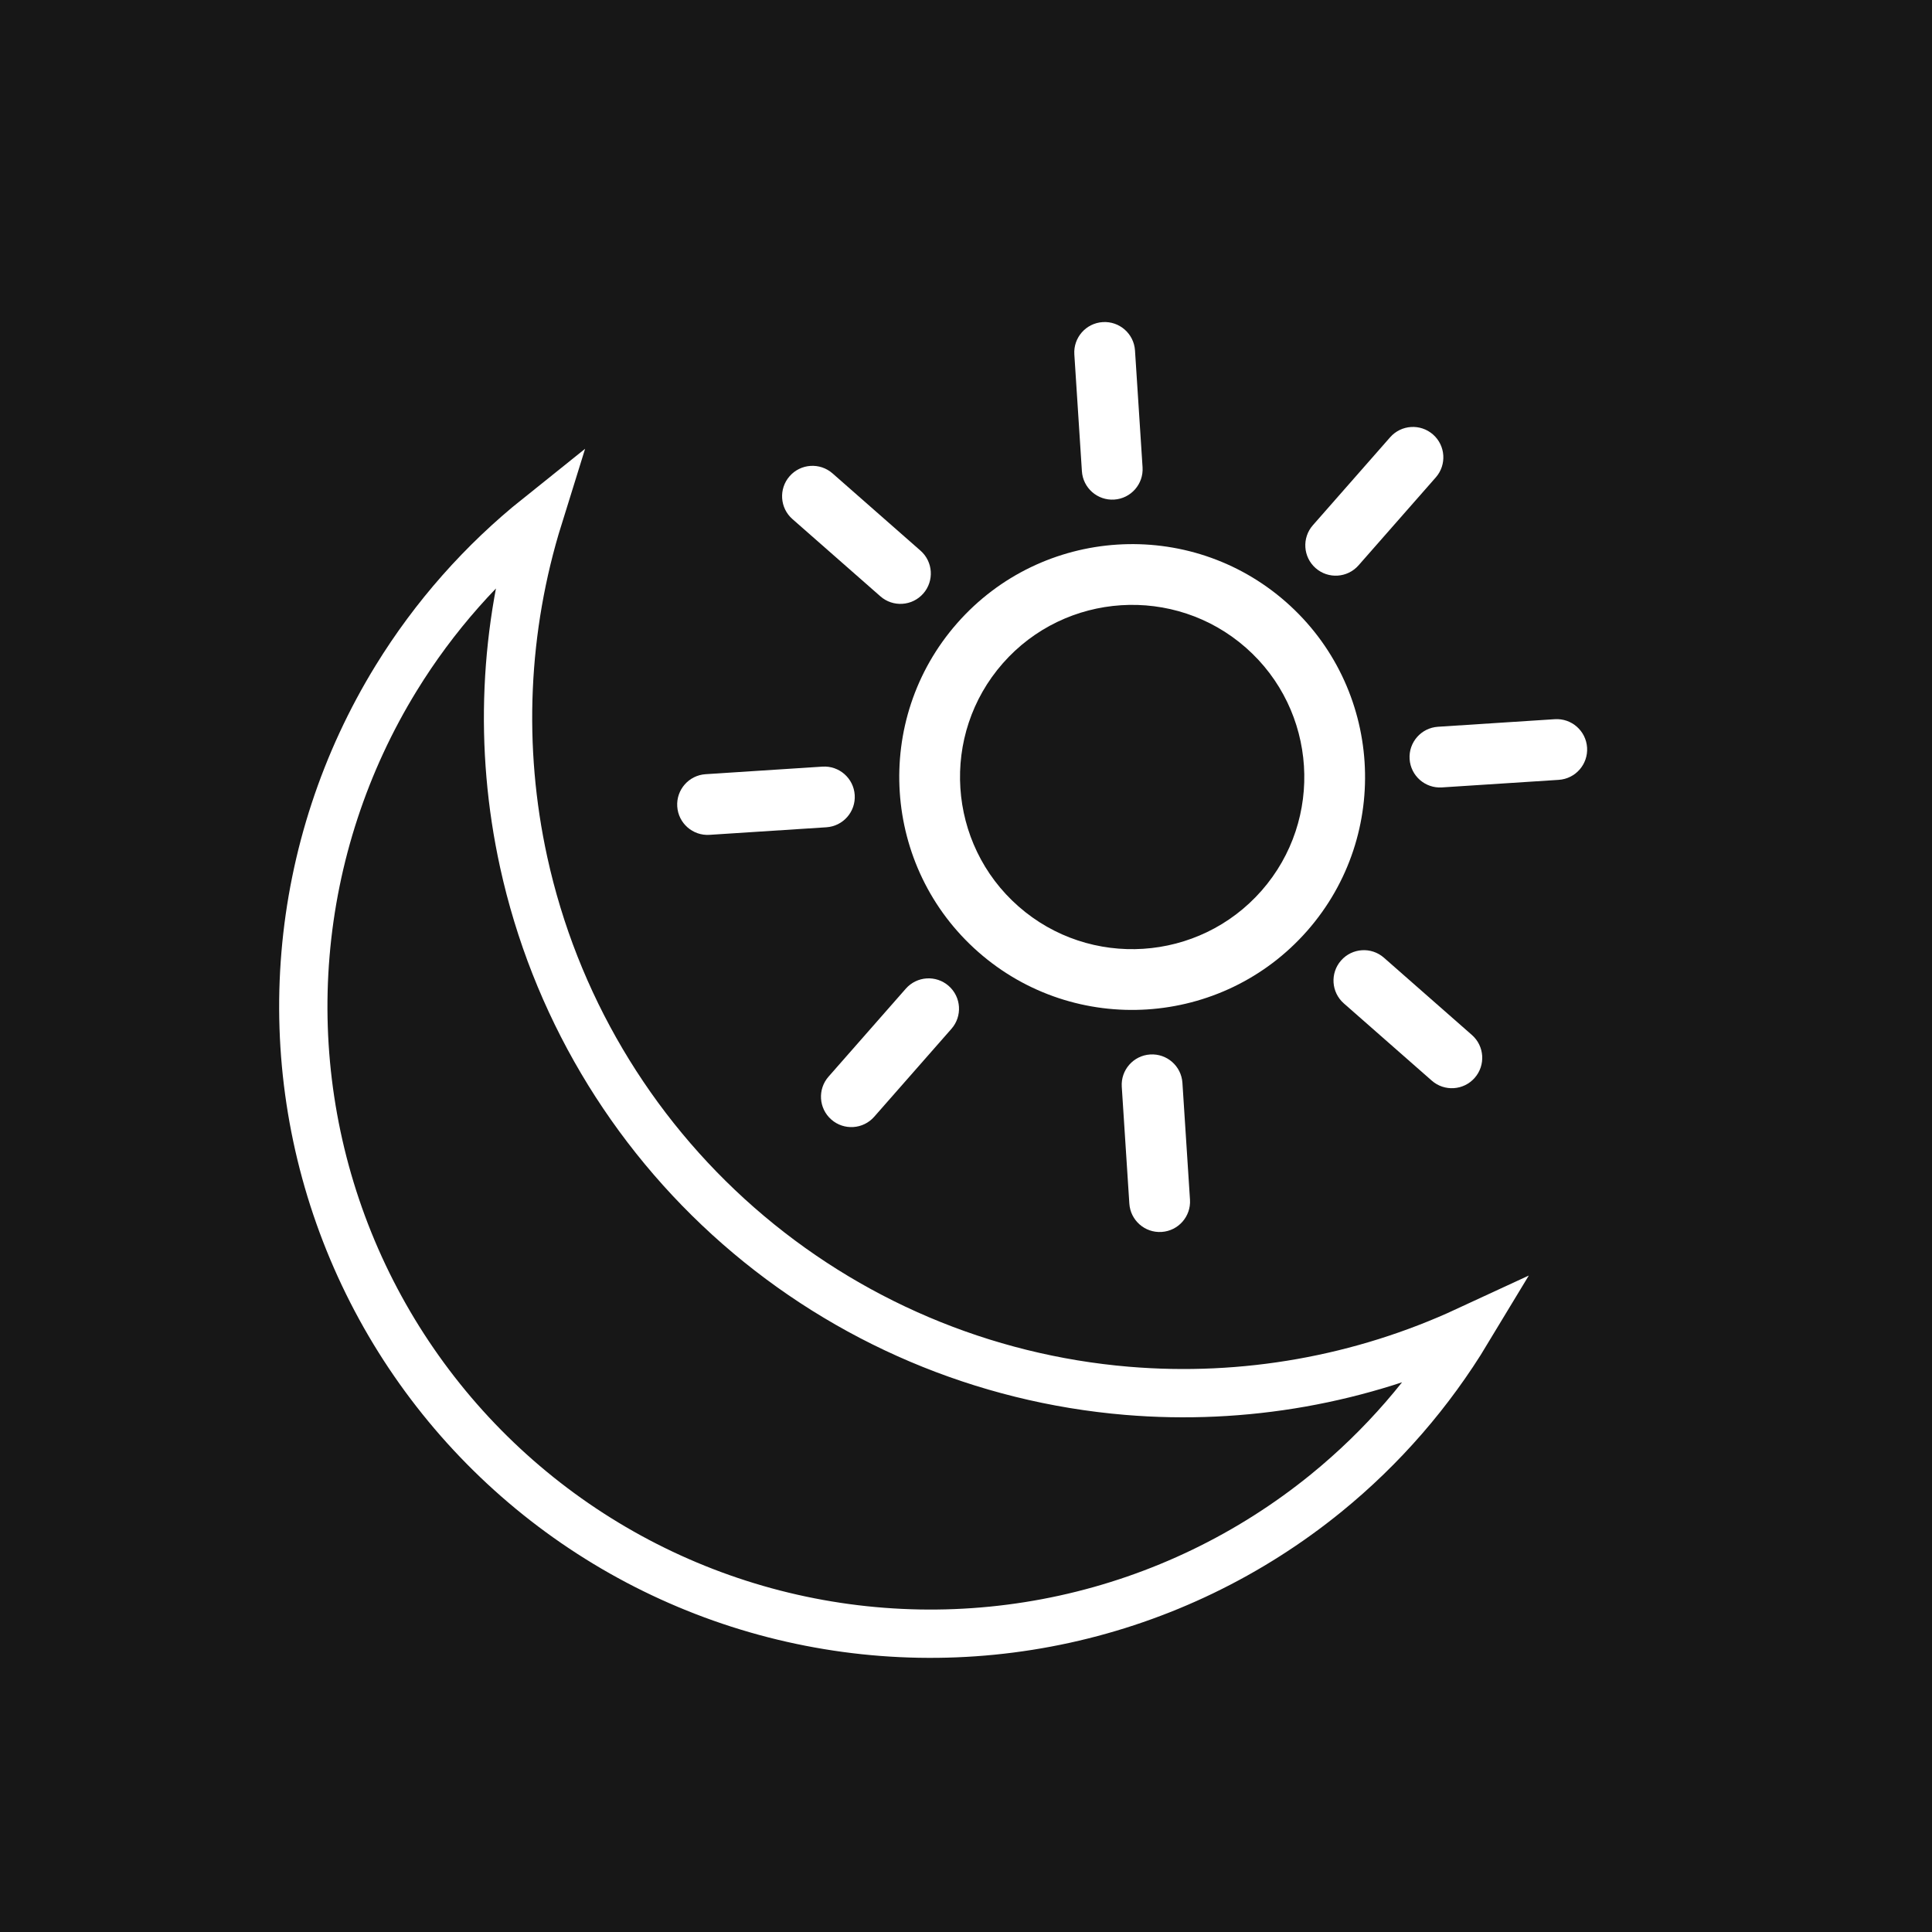
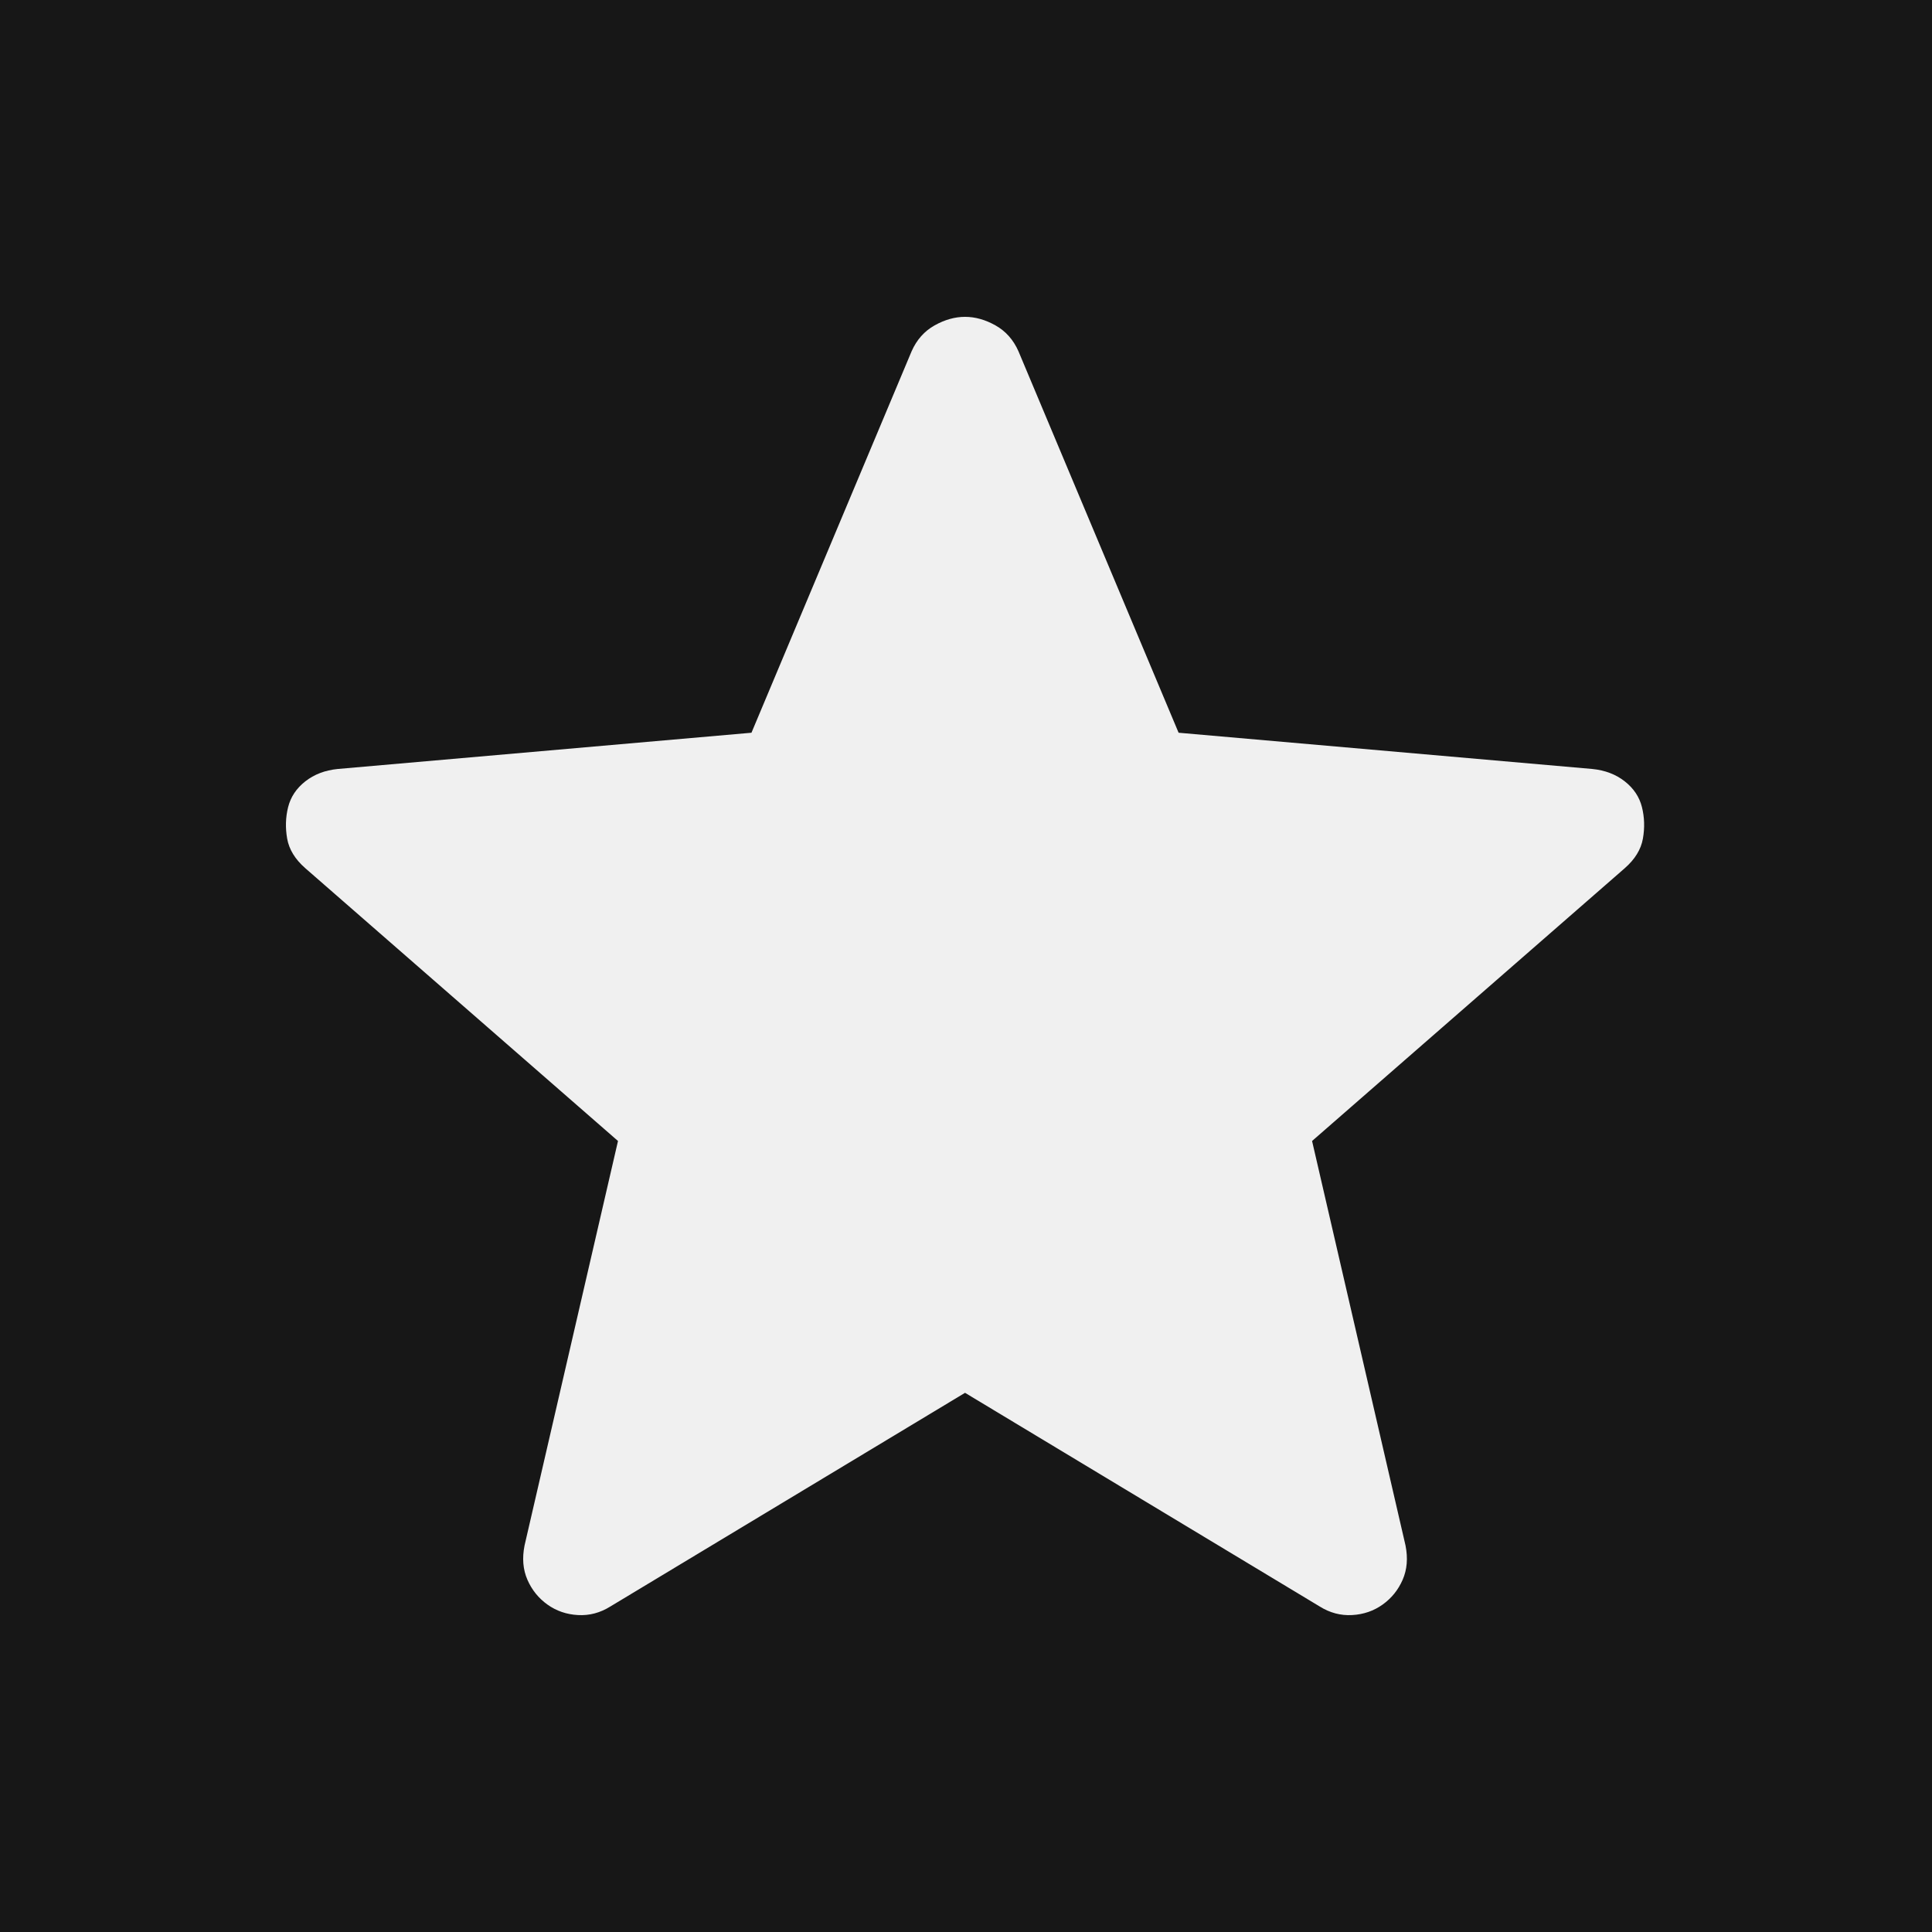
<svg xmlns="http://www.w3.org/2000/svg" width="1000" height="1000" viewBox="0 0 1000 1000" fill="none">
  <rect width="1000" height="1000" fill="#171717" />
-   <path d="M583.353 719.879C644.013 724.966 704.7 714.111 759.508 688.723C740.24 720.651 715.561 749.108 686.483 772.772C647.069 804.848 600.674 827.222 551.033 838.093C501.393 848.965 449.893 848.029 400.68 835.362C351.467 822.696 305.915 798.651 267.692 765.165C229.468 731.679 199.64 689.686 180.61 642.567C161.579 595.448 153.877 544.519 158.124 493.88C162.37 443.241 178.447 394.306 205.059 351.014C224.692 319.076 249.655 290.868 278.771 267.567C260.813 325.239 258.036 386.826 271.058 446.289C287.043 519.279 325.992 585.227 382.194 634.464C438.397 683.701 508.895 713.636 583.353 719.879Z" stroke="white" stroke-width="25" />
-   <path d="M506.415 492.799C456.451 448.913 451.503 372.562 495.392 322.595C539.277 272.631 615.632 267.686 665.596 311.571C715.563 355.46 720.505 431.812 676.619 481.776C632.73 531.743 556.383 536.688 506.415 492.799ZM644.833 335.21C607.902 302.771 551.468 306.426 519.03 343.357C486.592 380.288 490.247 436.722 527.178 469.161C564.109 501.599 620.543 497.944 652.981 461.013C685.419 424.082 681.764 367.648 644.833 335.21Z" fill="white" />
-   <path d="M680.974 294.063C674.446 288.329 673.802 278.391 679.536 271.863L719.525 226.335C725.259 219.807 735.198 219.163 741.726 224.897C748.254 230.631 748.898 240.57 743.164 247.098L703.175 292.625C697.444 299.149 687.502 299.797 680.974 294.063Z" fill="white" />
-   <path d="M430.285 579.473C423.757 573.739 423.113 563.8 428.847 557.272L468.836 511.745C474.57 505.217 484.509 504.573 491.037 510.307C497.565 516.041 498.209 525.979 492.475 532.507L452.486 578.035C446.752 584.563 436.813 585.207 430.285 579.473Z" fill="white" />
-   <path d="M455.683 308.654L410.156 268.665C403.627 262.931 402.984 252.993 408.718 246.465C414.452 239.937 424.39 239.293 430.918 245.027L476.446 285.016C482.974 290.75 483.618 300.688 477.884 307.216C472.15 313.745 462.207 314.385 455.683 308.654Z" fill="white" />
-   <path d="M741.093 559.343L695.565 519.354C689.037 513.62 688.394 503.682 694.127 497.154C699.861 490.626 709.8 489.982 716.328 495.716L761.856 535.705C768.384 541.439 769.027 551.377 763.293 557.905C757.559 564.433 747.621 565.077 741.093 559.343Z" fill="white" />
-   <path d="M734.928 403.687C731.902 401.029 729.894 397.221 729.61 392.888C729.048 384.215 735.62 376.734 744.293 376.172L804.759 372.256C813.432 371.694 820.907 378.266 821.472 386.935C822.033 395.608 815.462 403.089 806.789 403.651L746.322 407.567C741.993 407.848 737.953 406.344 734.928 403.687Z" fill="white" />
-   <path d="M355.854 428.238C352.828 425.58 350.816 421.768 350.539 417.435C349.974 408.766 356.549 401.281 365.218 400.723L425.685 396.807C434.354 396.242 441.84 402.816 442.398 411.486C442.963 420.155 436.388 427.641 427.718 428.198L367.252 432.114C362.915 432.395 358.875 430.892 355.854 428.238Z" fill="white" />
-   <path d="M565.307 254.701C562.281 252.043 560.269 248.231 559.989 243.902L556.073 183.435C555.511 174.762 562.082 167.28 570.755 166.719C579.428 166.157 586.91 172.736 587.472 181.401L591.388 241.868C591.95 250.541 585.378 258.023 576.705 258.585C572.368 258.858 568.328 257.355 565.307 254.701Z" fill="white" />
-   <path d="M589.858 633.775C586.832 631.117 584.824 627.309 584.543 622.972L580.627 562.505C580.062 553.836 586.637 546.351 595.306 545.793C603.979 545.231 611.457 551.799 612.019 560.472L615.935 620.939C616.5 629.608 609.925 637.094 601.256 637.651C596.919 637.932 592.883 636.432 589.858 633.775Z" fill="white" />
+   <path d="M499.5 720.918L315.925 831.512C310.661 834.803 305.068 836.284 299.146 835.955C293.225 835.626 287.961 833.816 283.355 830.524C278.749 827.233 275.295 822.954 272.992 817.687C270.689 812.421 270.195 806.496 271.511 799.913L319.873 590.575L158.011 449.371C152.747 444.763 149.621 439.661 148.634 434.066C147.648 428.47 147.812 423.039 149.128 417.773C150.444 412.507 153.405 408.063 158.011 404.442C162.616 400.822 168.209 398.682 174.789 398.024L388.96 379.263L471.865 181.774C474.497 175.849 478.445 171.406 483.709 168.443C488.972 165.481 494.236 164 499.5 164C504.764 164 510.028 165.481 515.291 168.443C520.555 171.406 524.503 175.849 527.135 181.774L610.04 379.263L824.211 398.024C830.791 398.682 836.384 400.822 840.989 404.442C845.595 408.063 848.556 412.507 849.872 417.773C851.188 423.039 851.353 428.47 850.366 434.066C849.379 439.661 846.253 444.763 840.989 449.371L679.127 590.575L727.489 799.913C728.804 806.496 728.311 812.421 726.008 817.687C723.705 822.954 720.251 827.233 715.645 830.524C711.039 833.816 705.775 835.626 699.854 835.955C693.932 836.284 688.339 834.803 683.075 831.512L499.5 720.918Z" fill="#F0F0F0" />
</svg>
